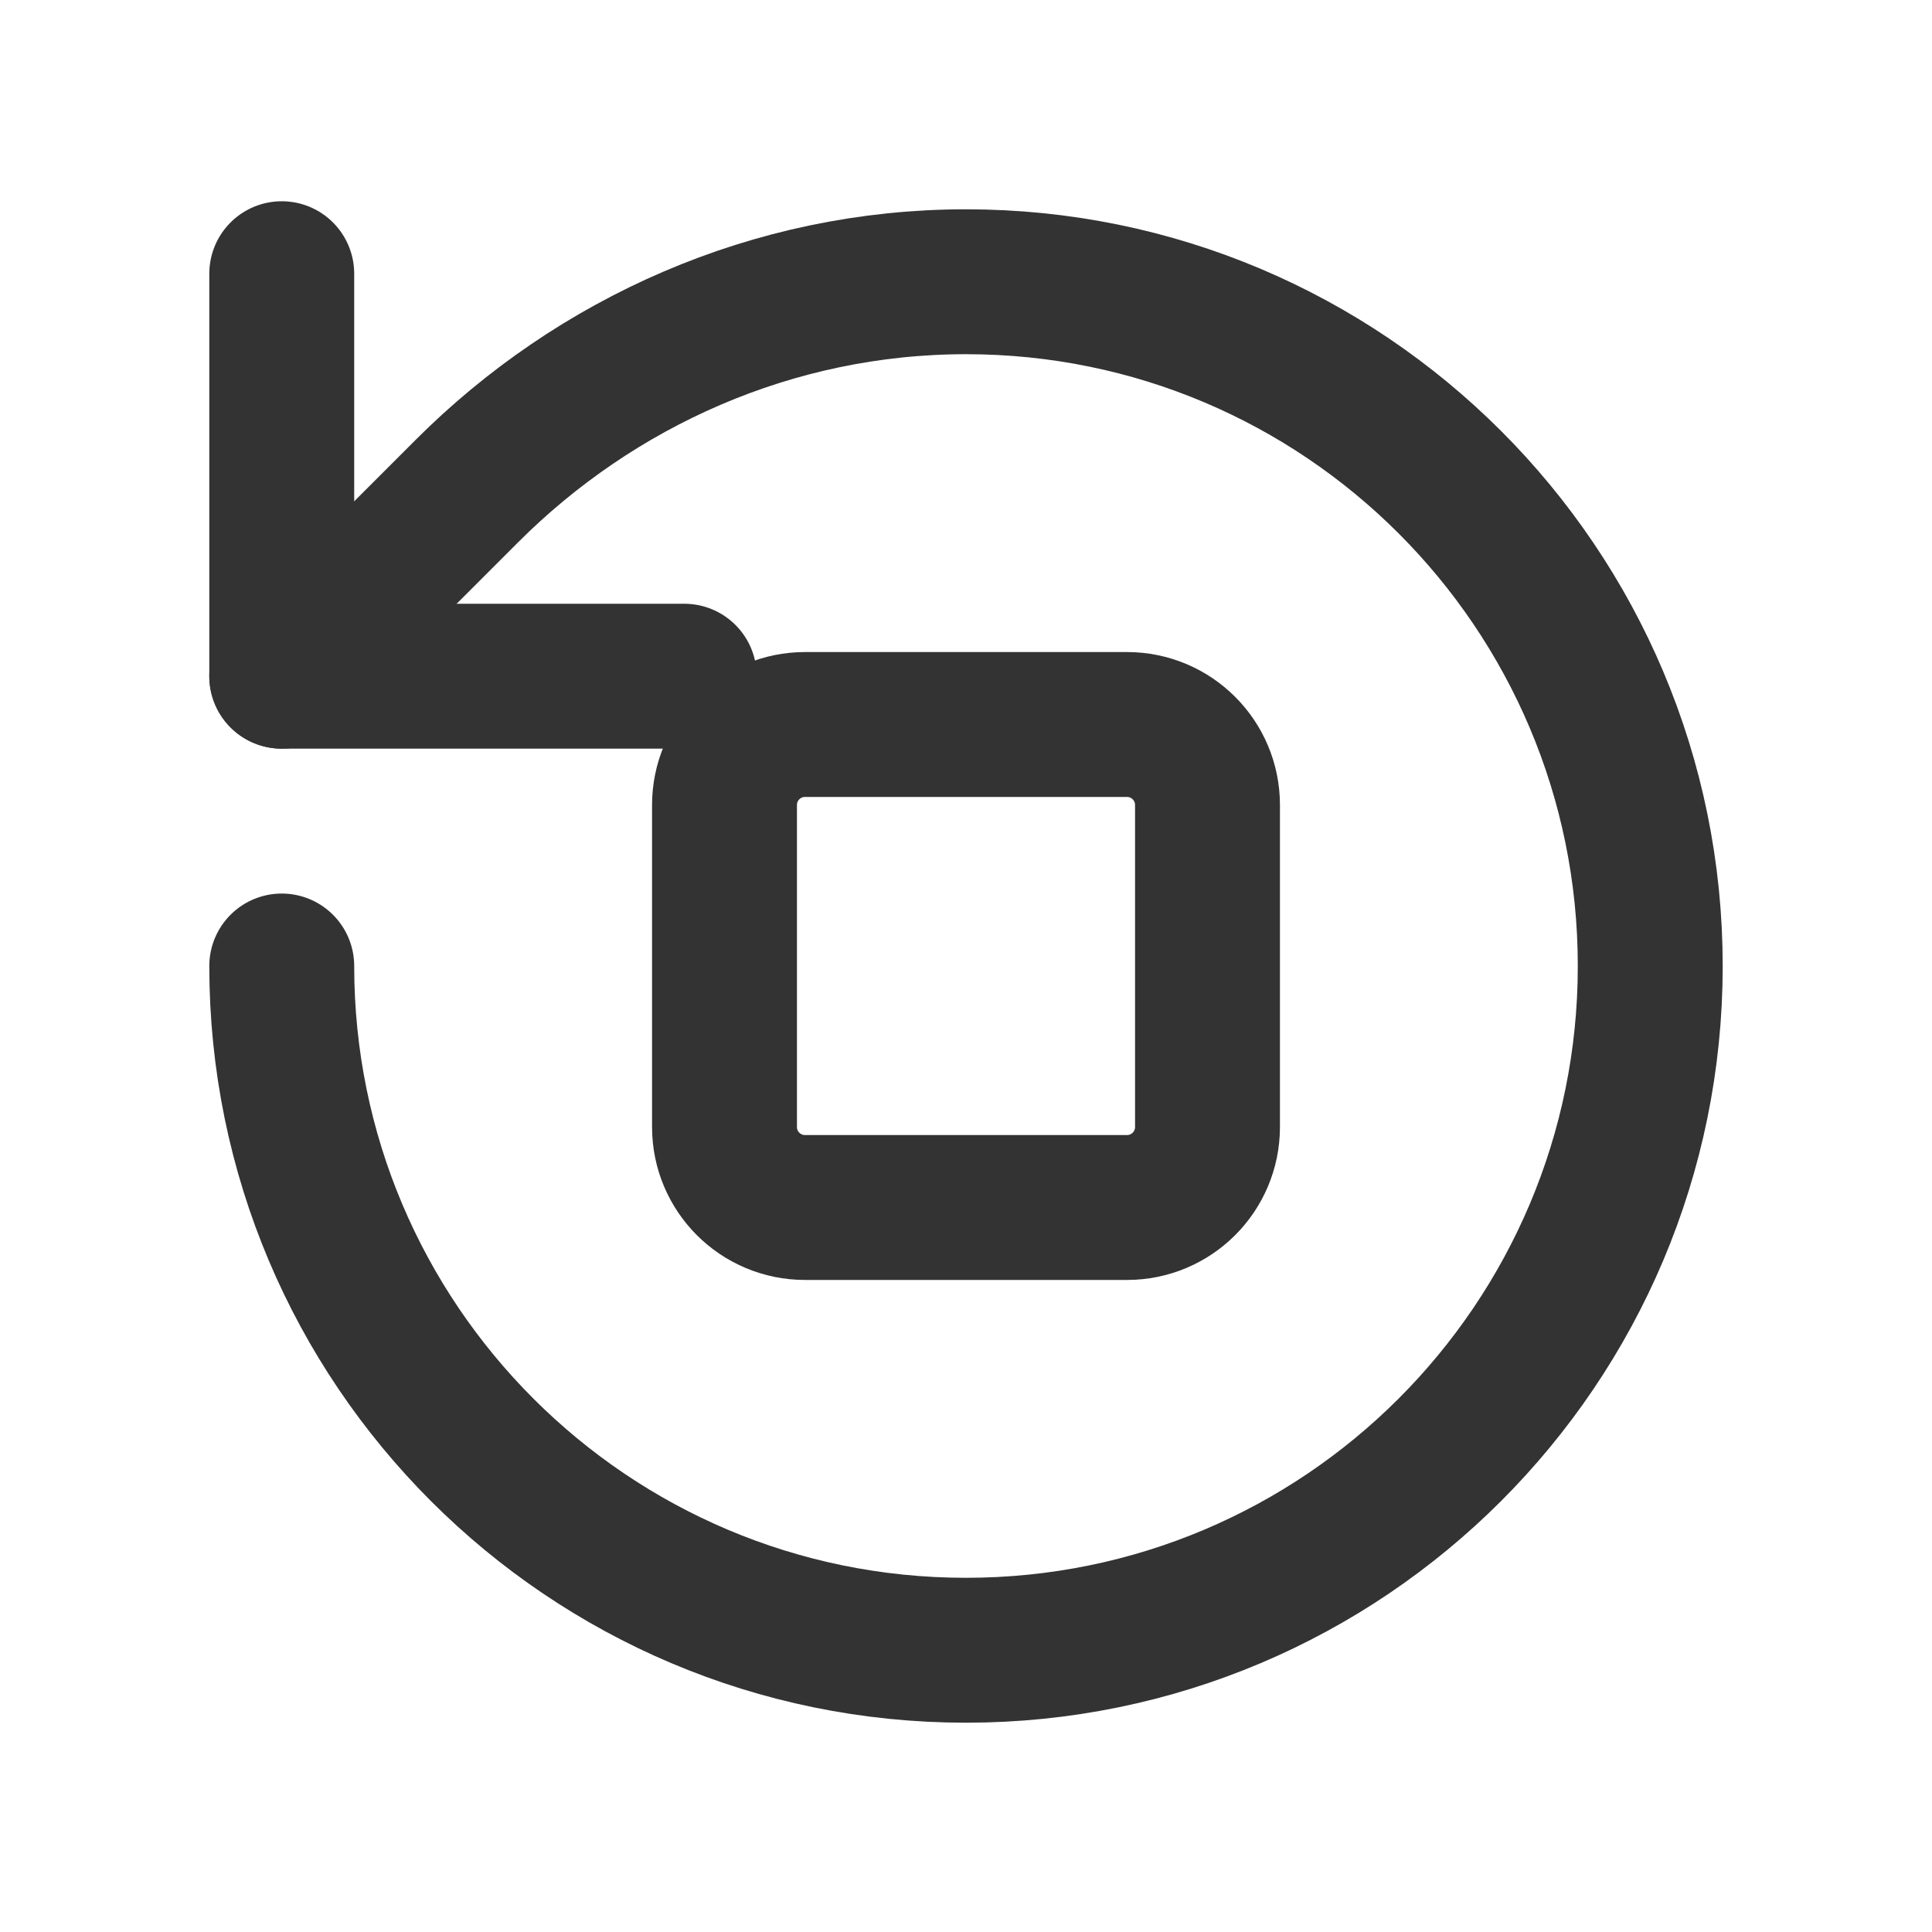
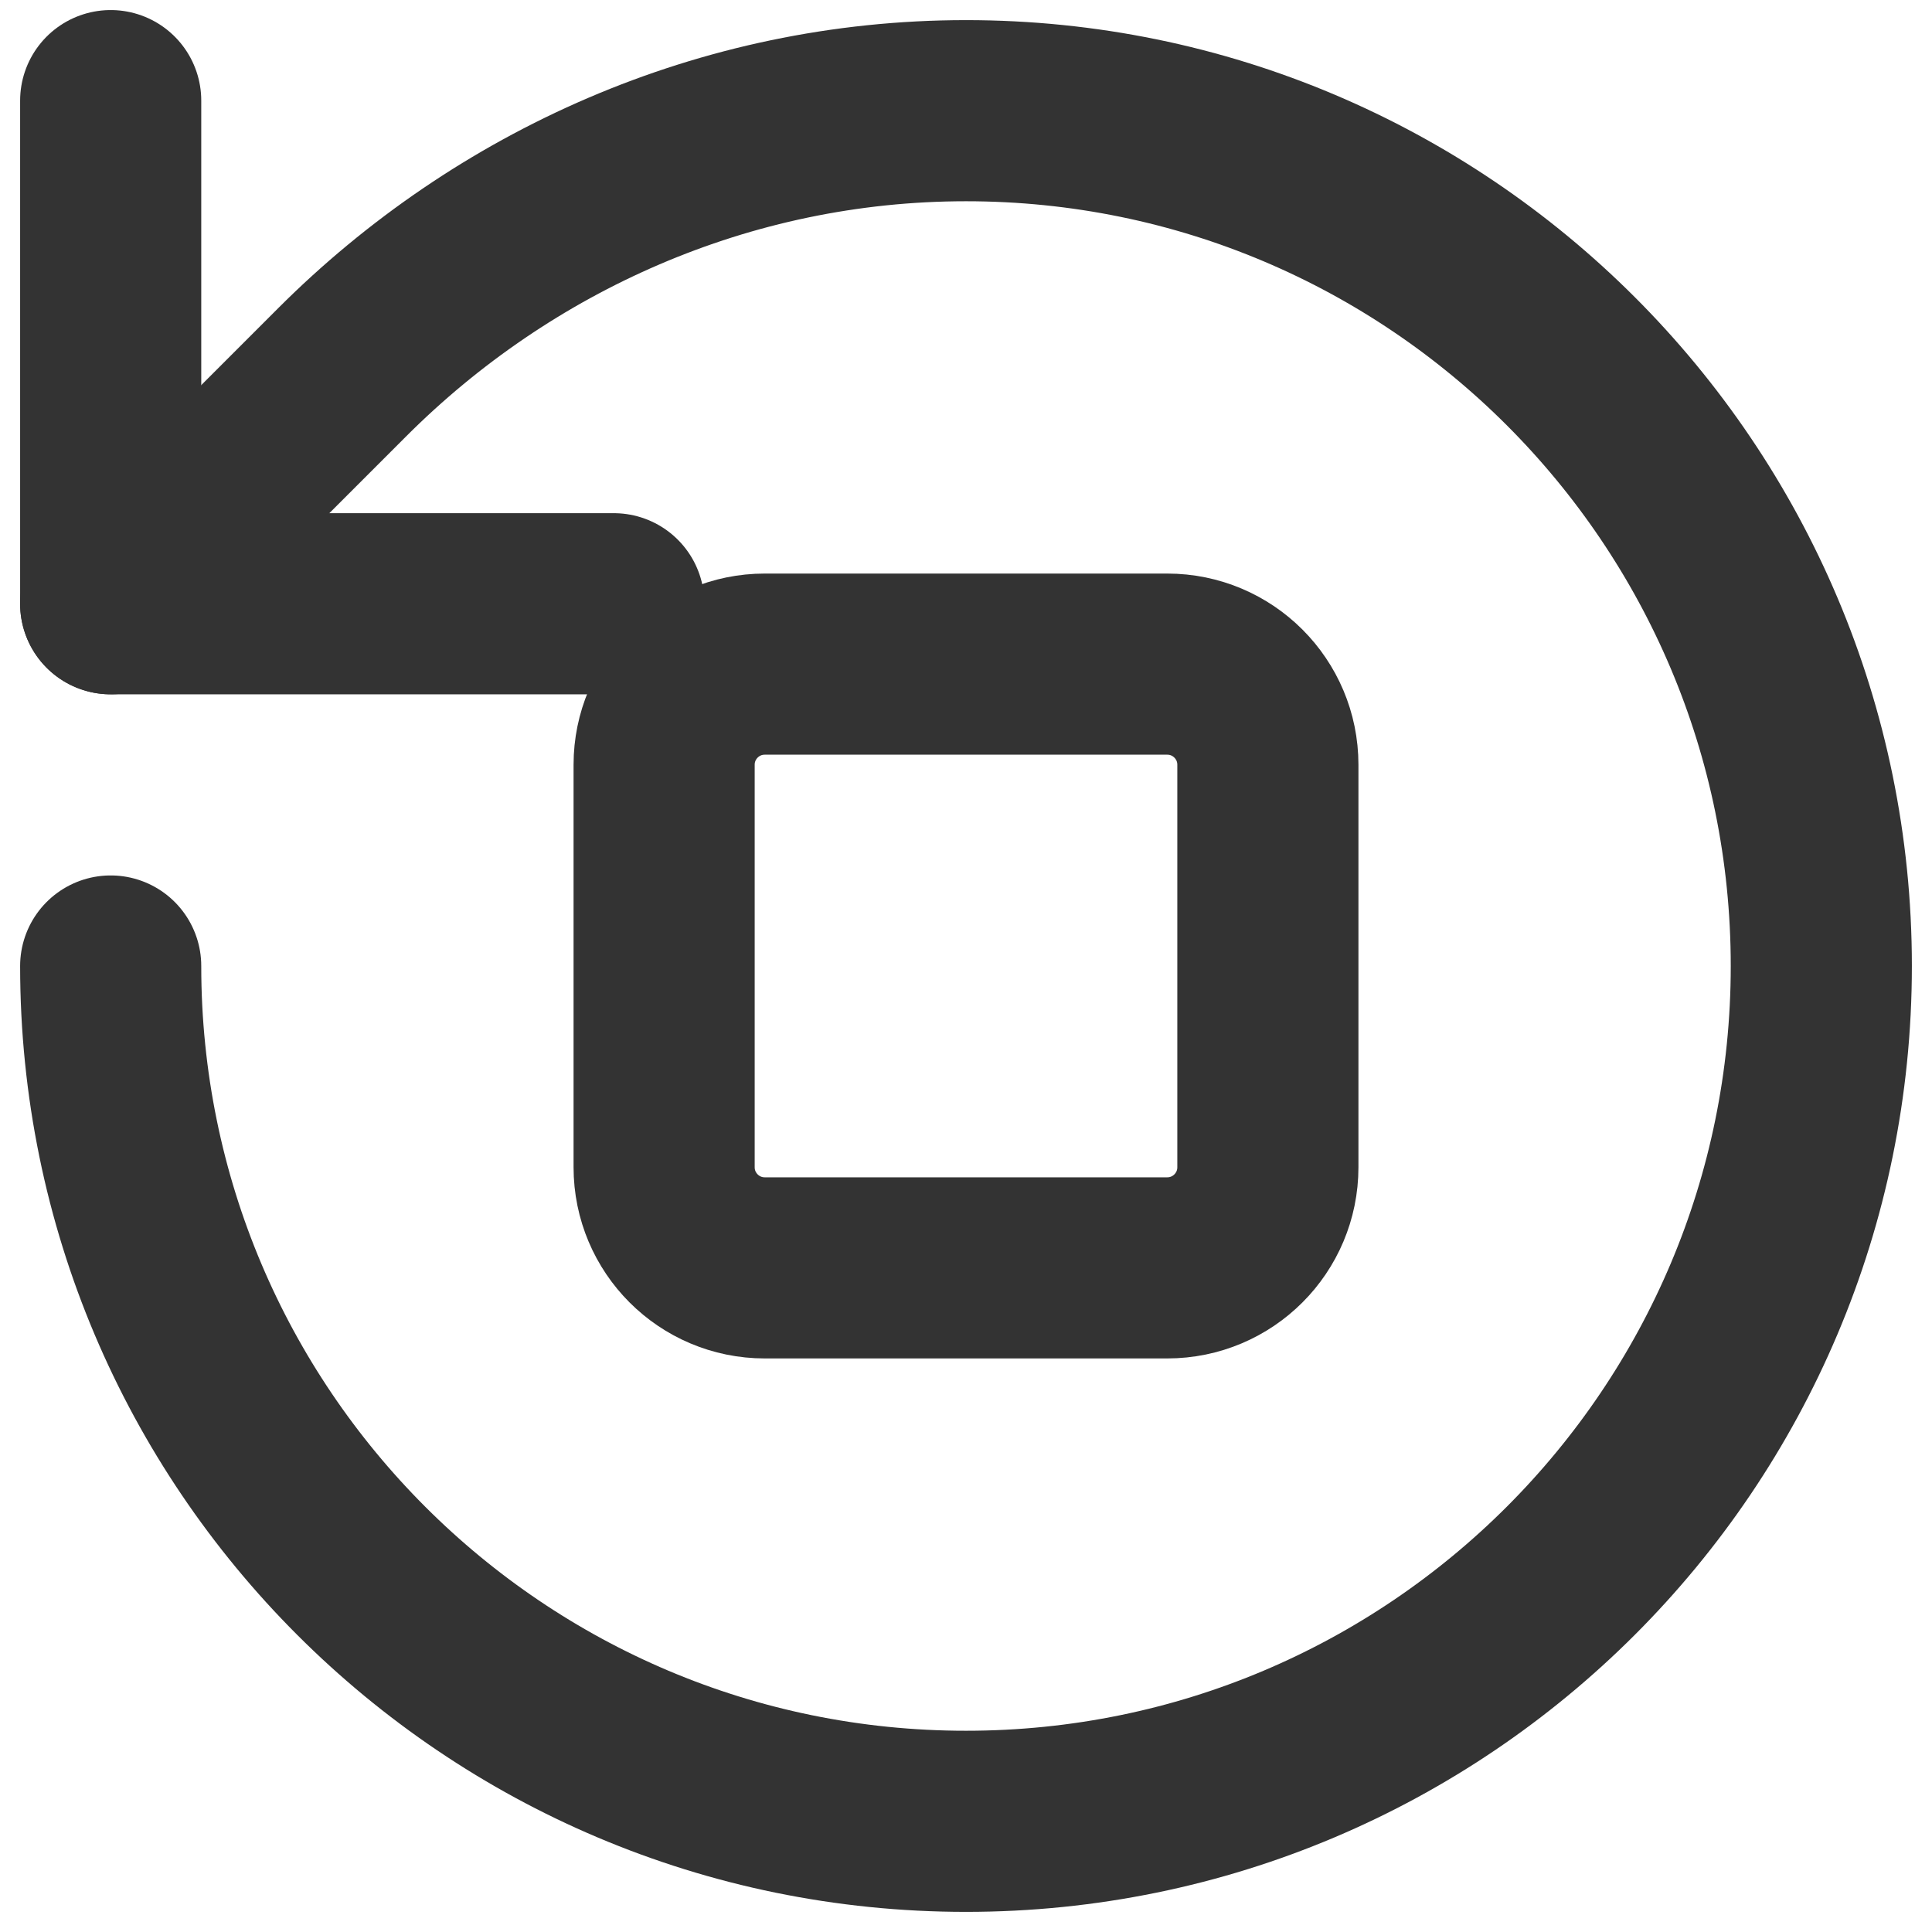
- <svg xmlns="http://www.w3.org/2000/svg" viewBox="0 0 24 24" width="24" height="24" fill="none" stroke="#333" stroke-width="1.8" stroke-linecap="round" stroke-linejoin="round">
+ <svg xmlns="http://www.w3.org/2000/svg" viewBox="2.4 2.4 19.2 19.2" width="24" height="24" fill="none" stroke="#333" stroke-width="1.8" stroke-linecap="round" stroke-linejoin="round">
  <path d="M3.5 12a8.5 8.5 0 1 0 8.5-8.5c-2.4 0-4.6 1-6.2 2.6L3.5 8.4" />
  <path d="M3.5 3.4v5h5" />
  <rect x="9" y="9" width="6" height="6" rx="1" />
</svg>
